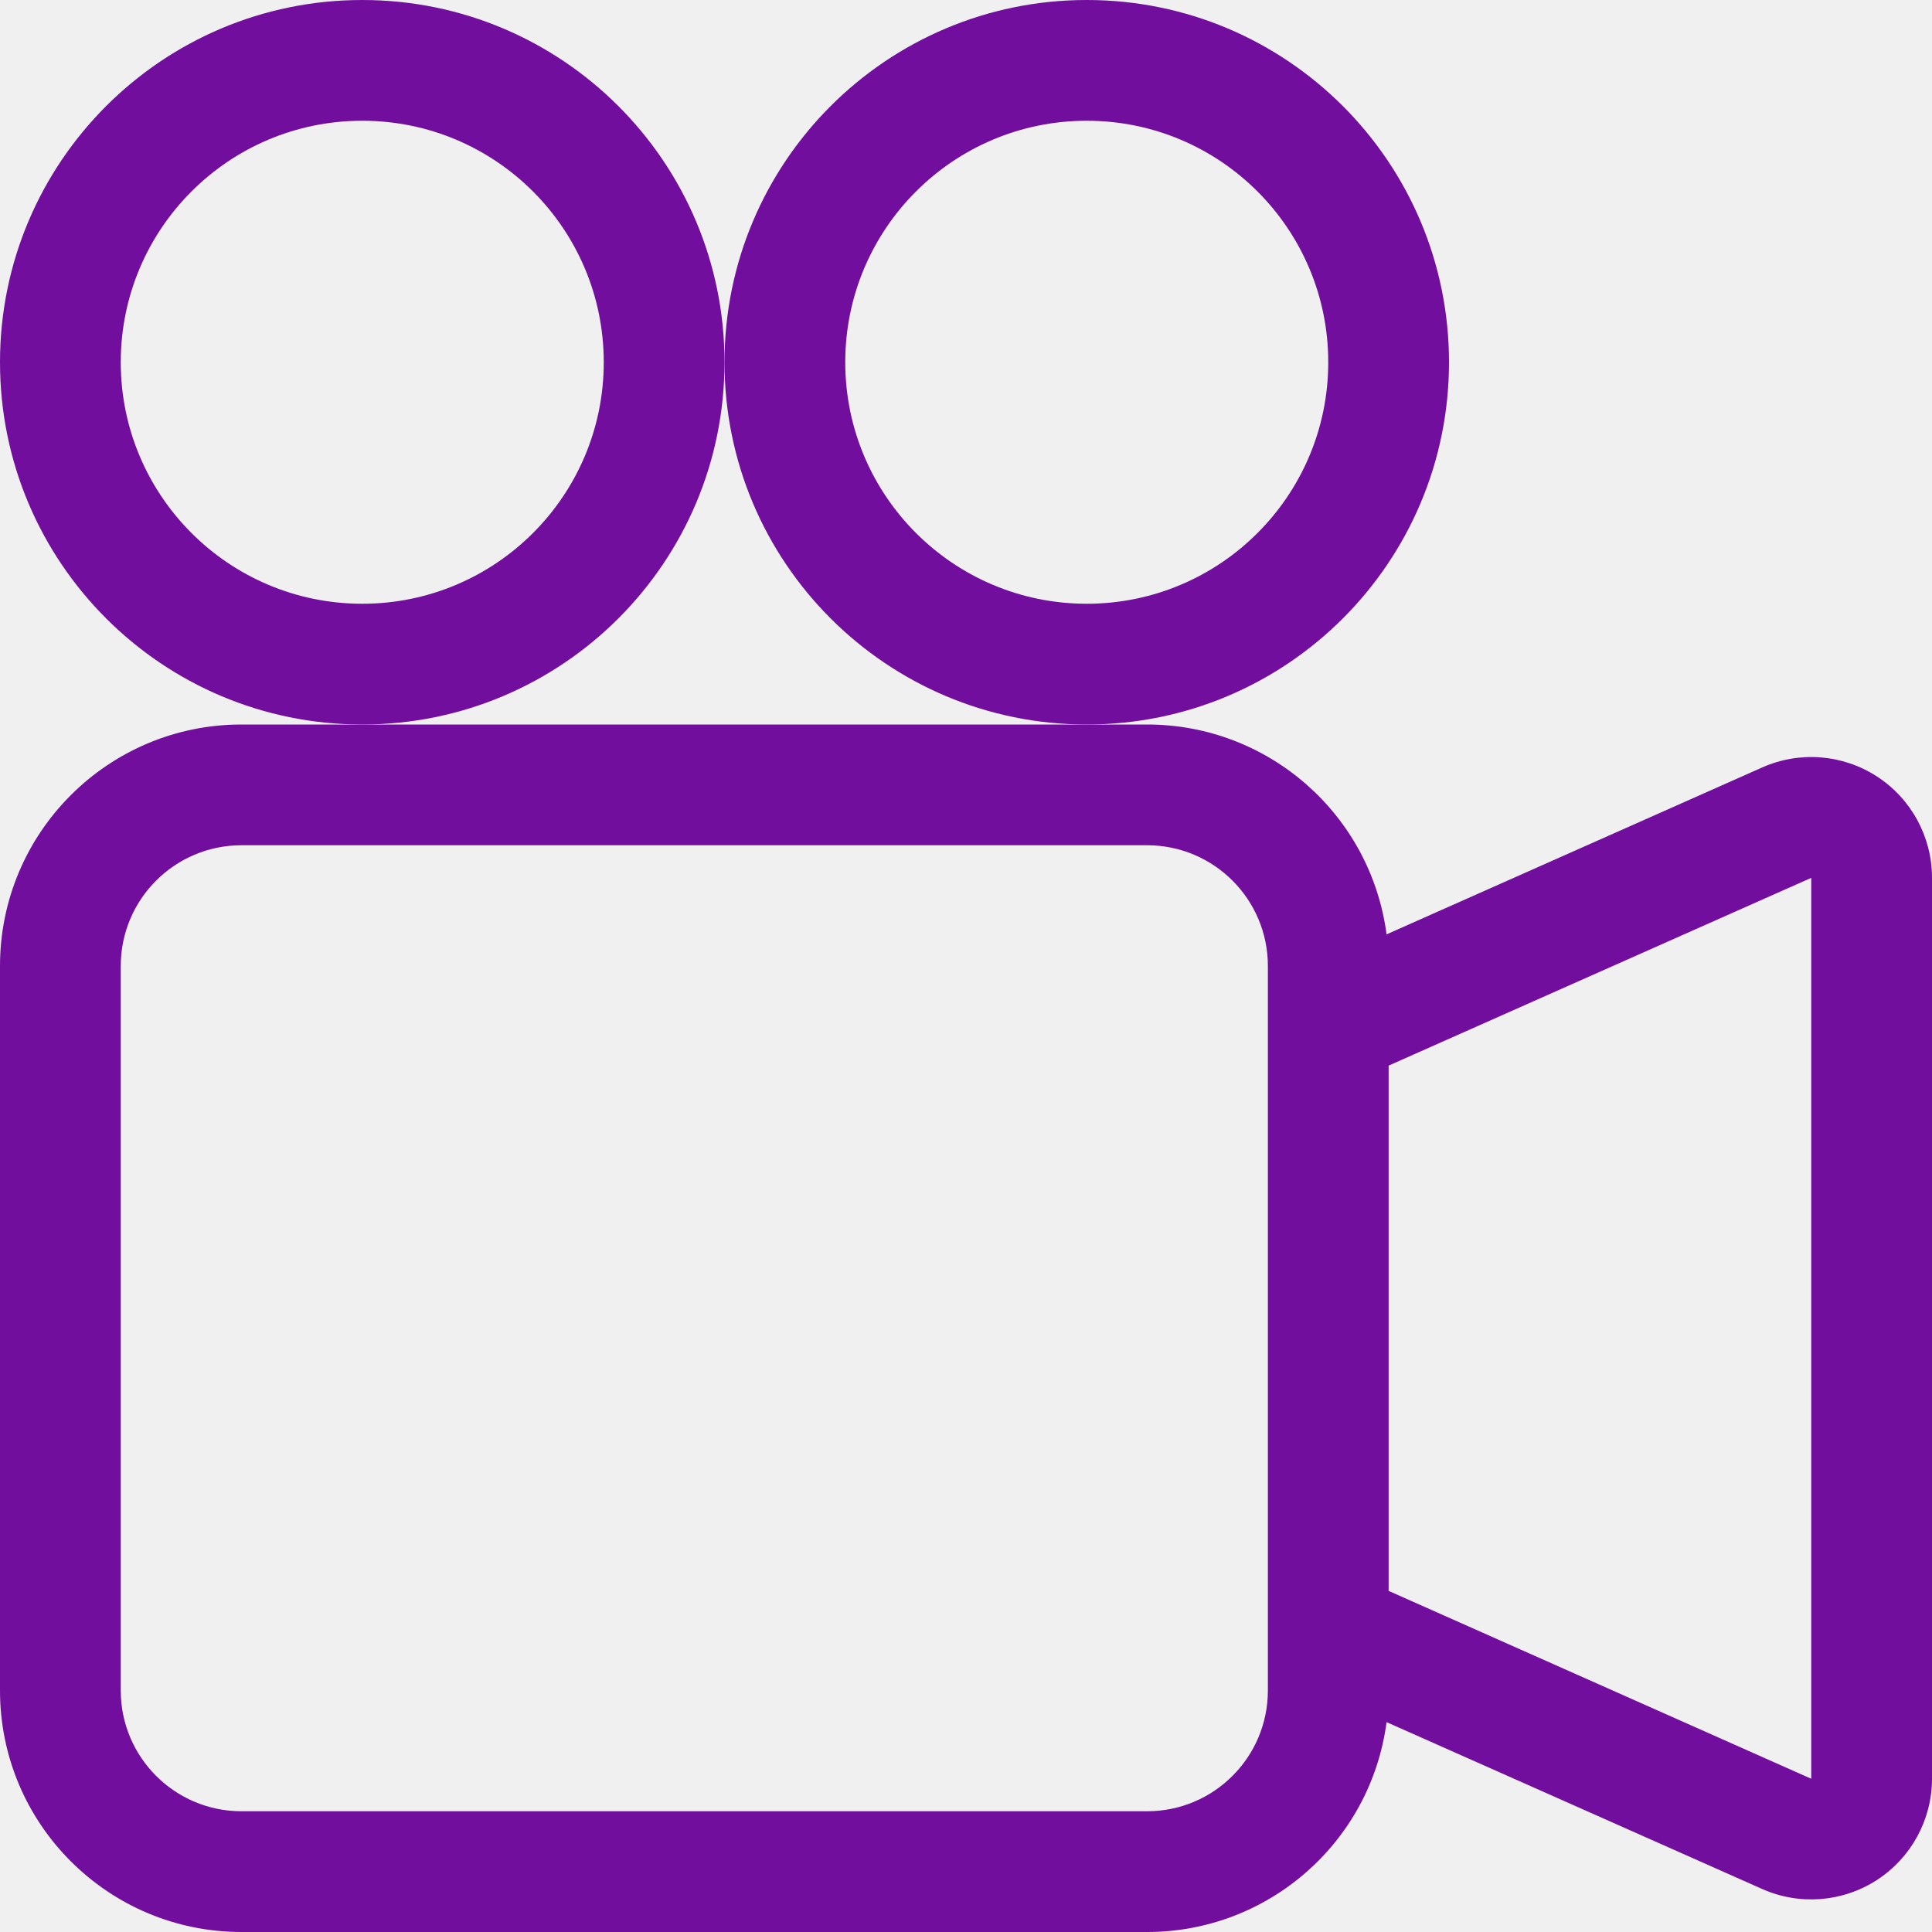
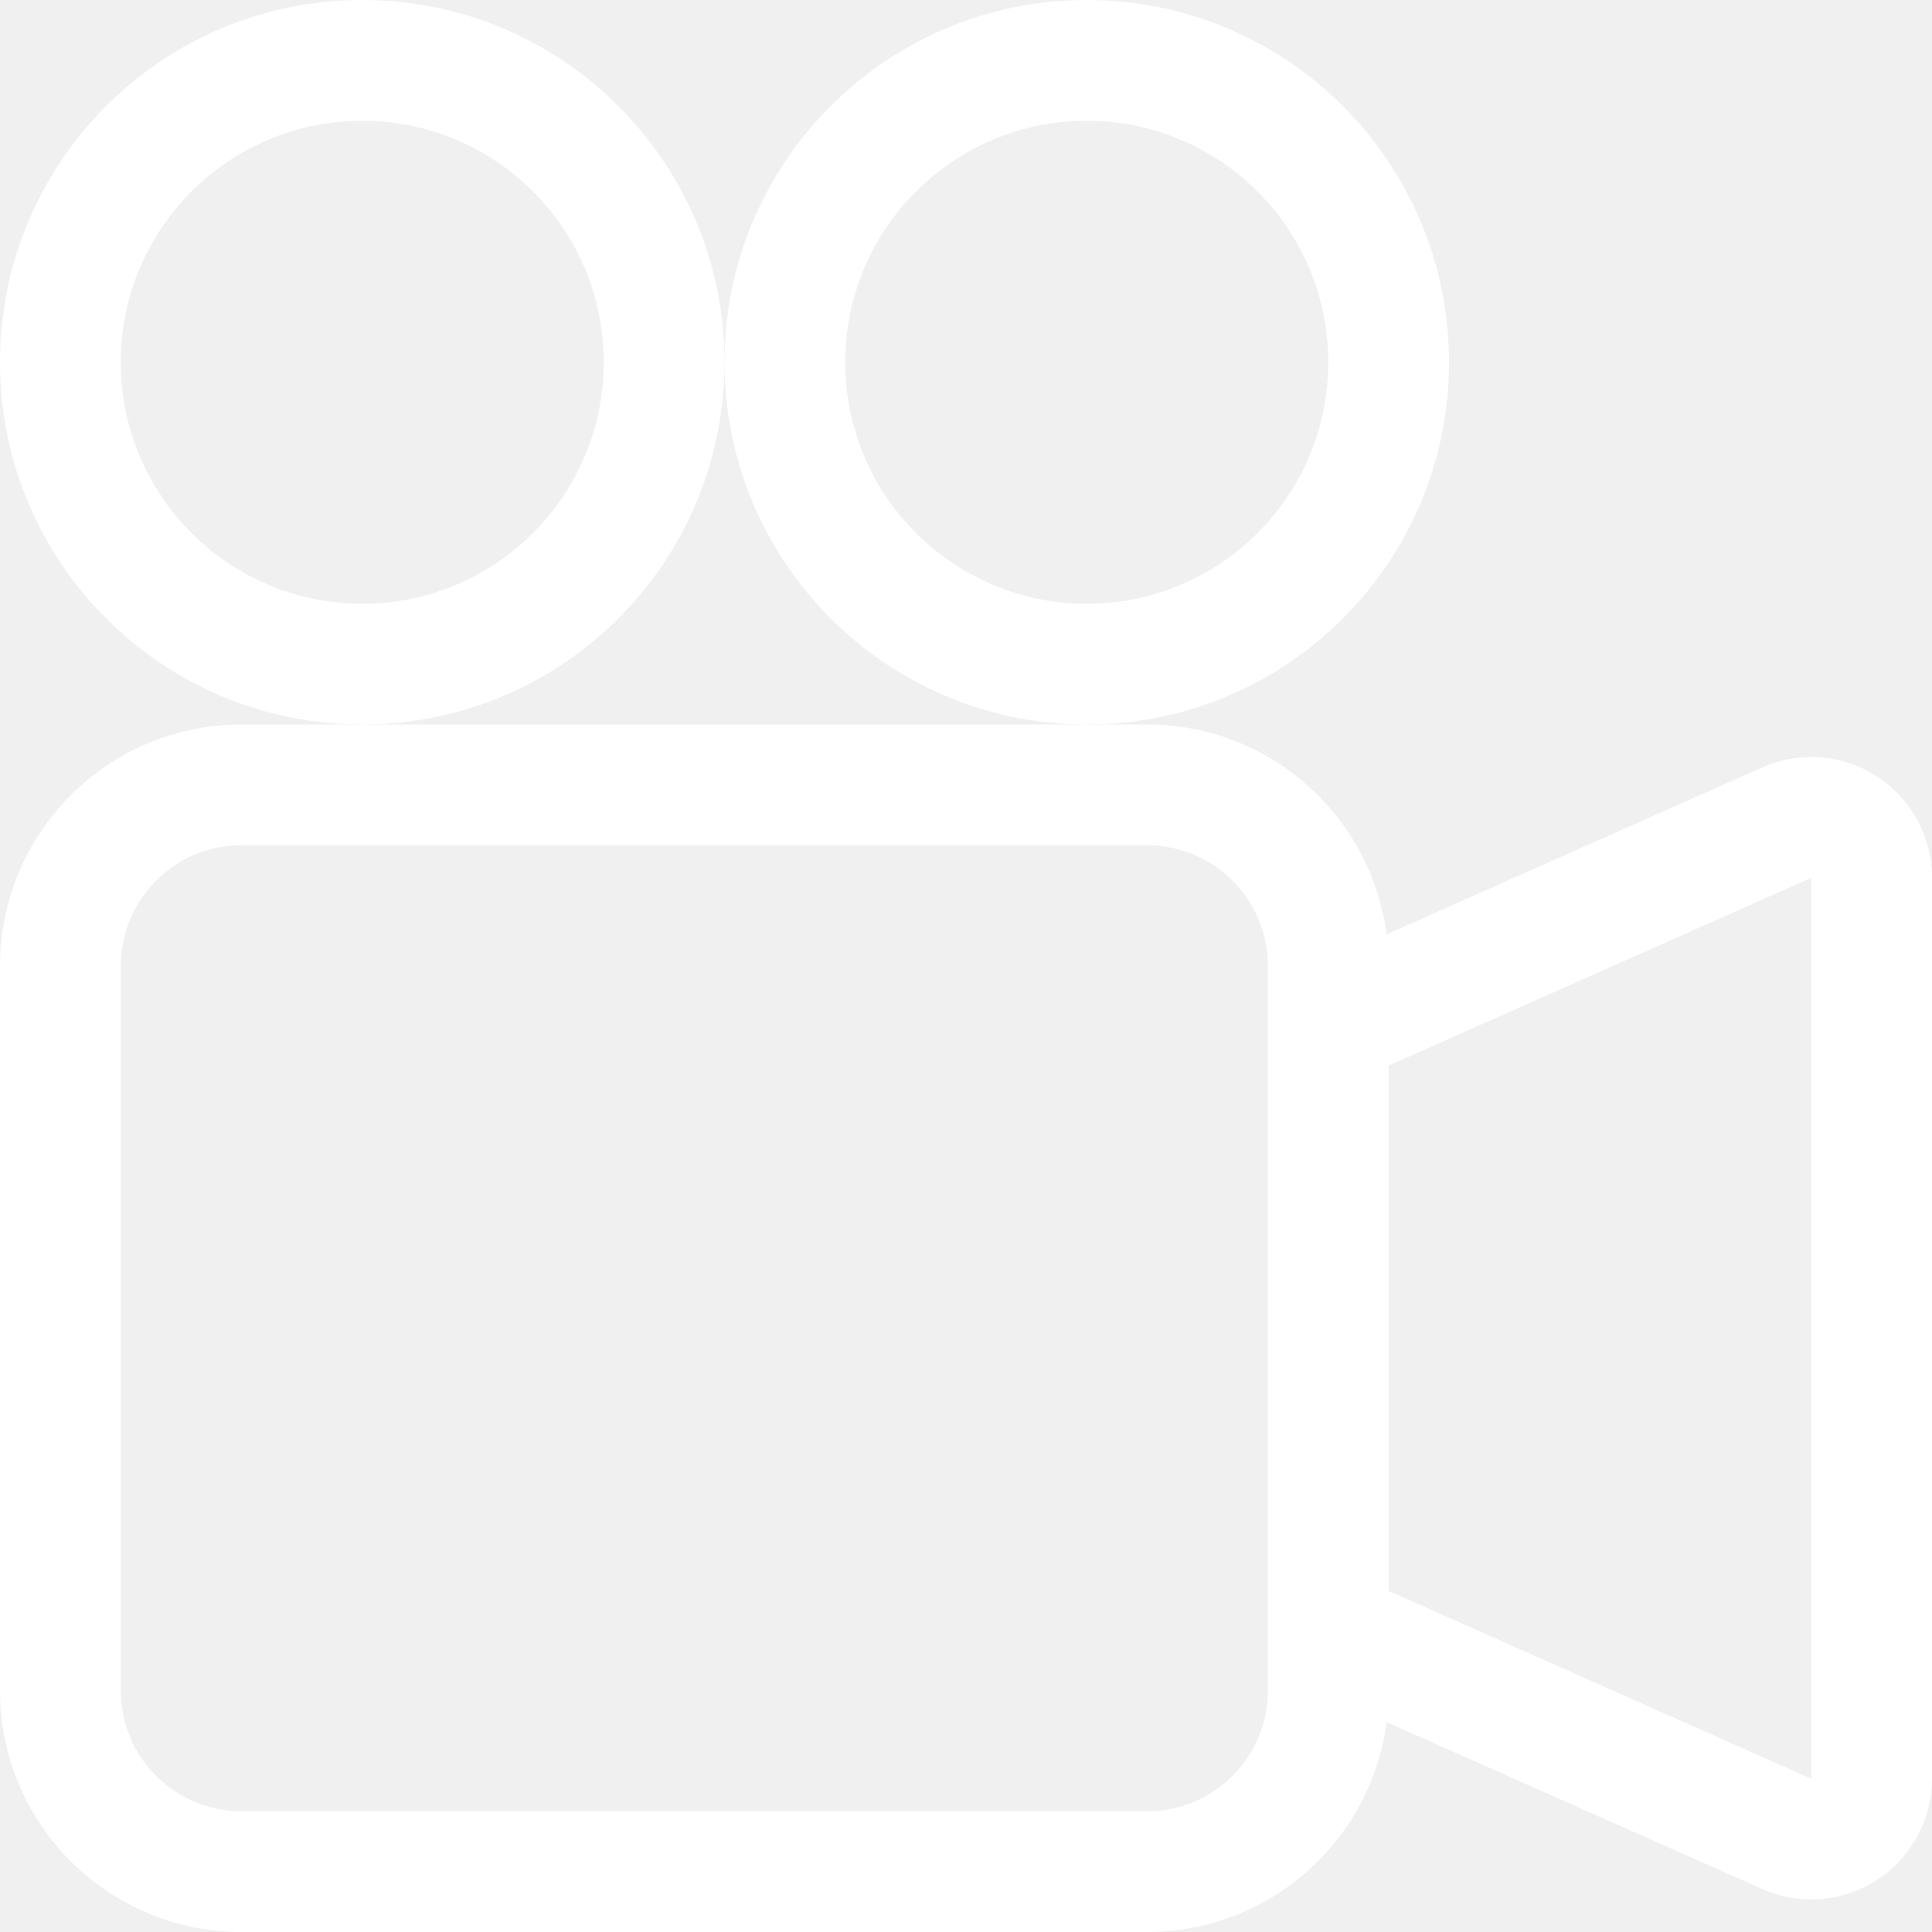
- <svg xmlns="http://www.w3.org/2000/svg" width="16" height="16" fill="#720e9e" class="bi bi-camera-reels" viewBox="0 0 16 16">
+ <svg xmlns="http://www.w3.org/2000/svg" width="16" height="16" fill="white" class="bi bi-camera-reels" viewBox="0 0 16 16">
  <path d="M6 3a3 3 0 1 1-6 0 3 3 0 0 1 6 0zM1 3a2 2 0 1 0 4 0 2 2 0 0 0-4 0z" />
  <path d="M9 6h.5a2 2 0 0 1 1.983 1.738l3.11-1.382A1 1 0 0 1 16 7.269v7.462a1 1 0 0 1-1.406.913l-3.111-1.382A2 2 0 0 1 9.5 16H2a2 2 0 0 1-2-2V8a2 2 0 0 1 2-2h7zm6 8.73V7.27l-3.5 1.555v4.35l3.5 1.556zM1 8v6a1 1 0 0 0 1 1h7.5a1 1 0 0 0 1-1V8a1 1 0 0 0-1-1H2a1 1 0 0 0-1 1z" />
  <path d="M9 6a3 3 0 1 0 0-6 3 3 0 0 0 0 6zM7 3a2 2 0 1 1 4 0 2 2 0 0 1-4 0z" />
</svg>
